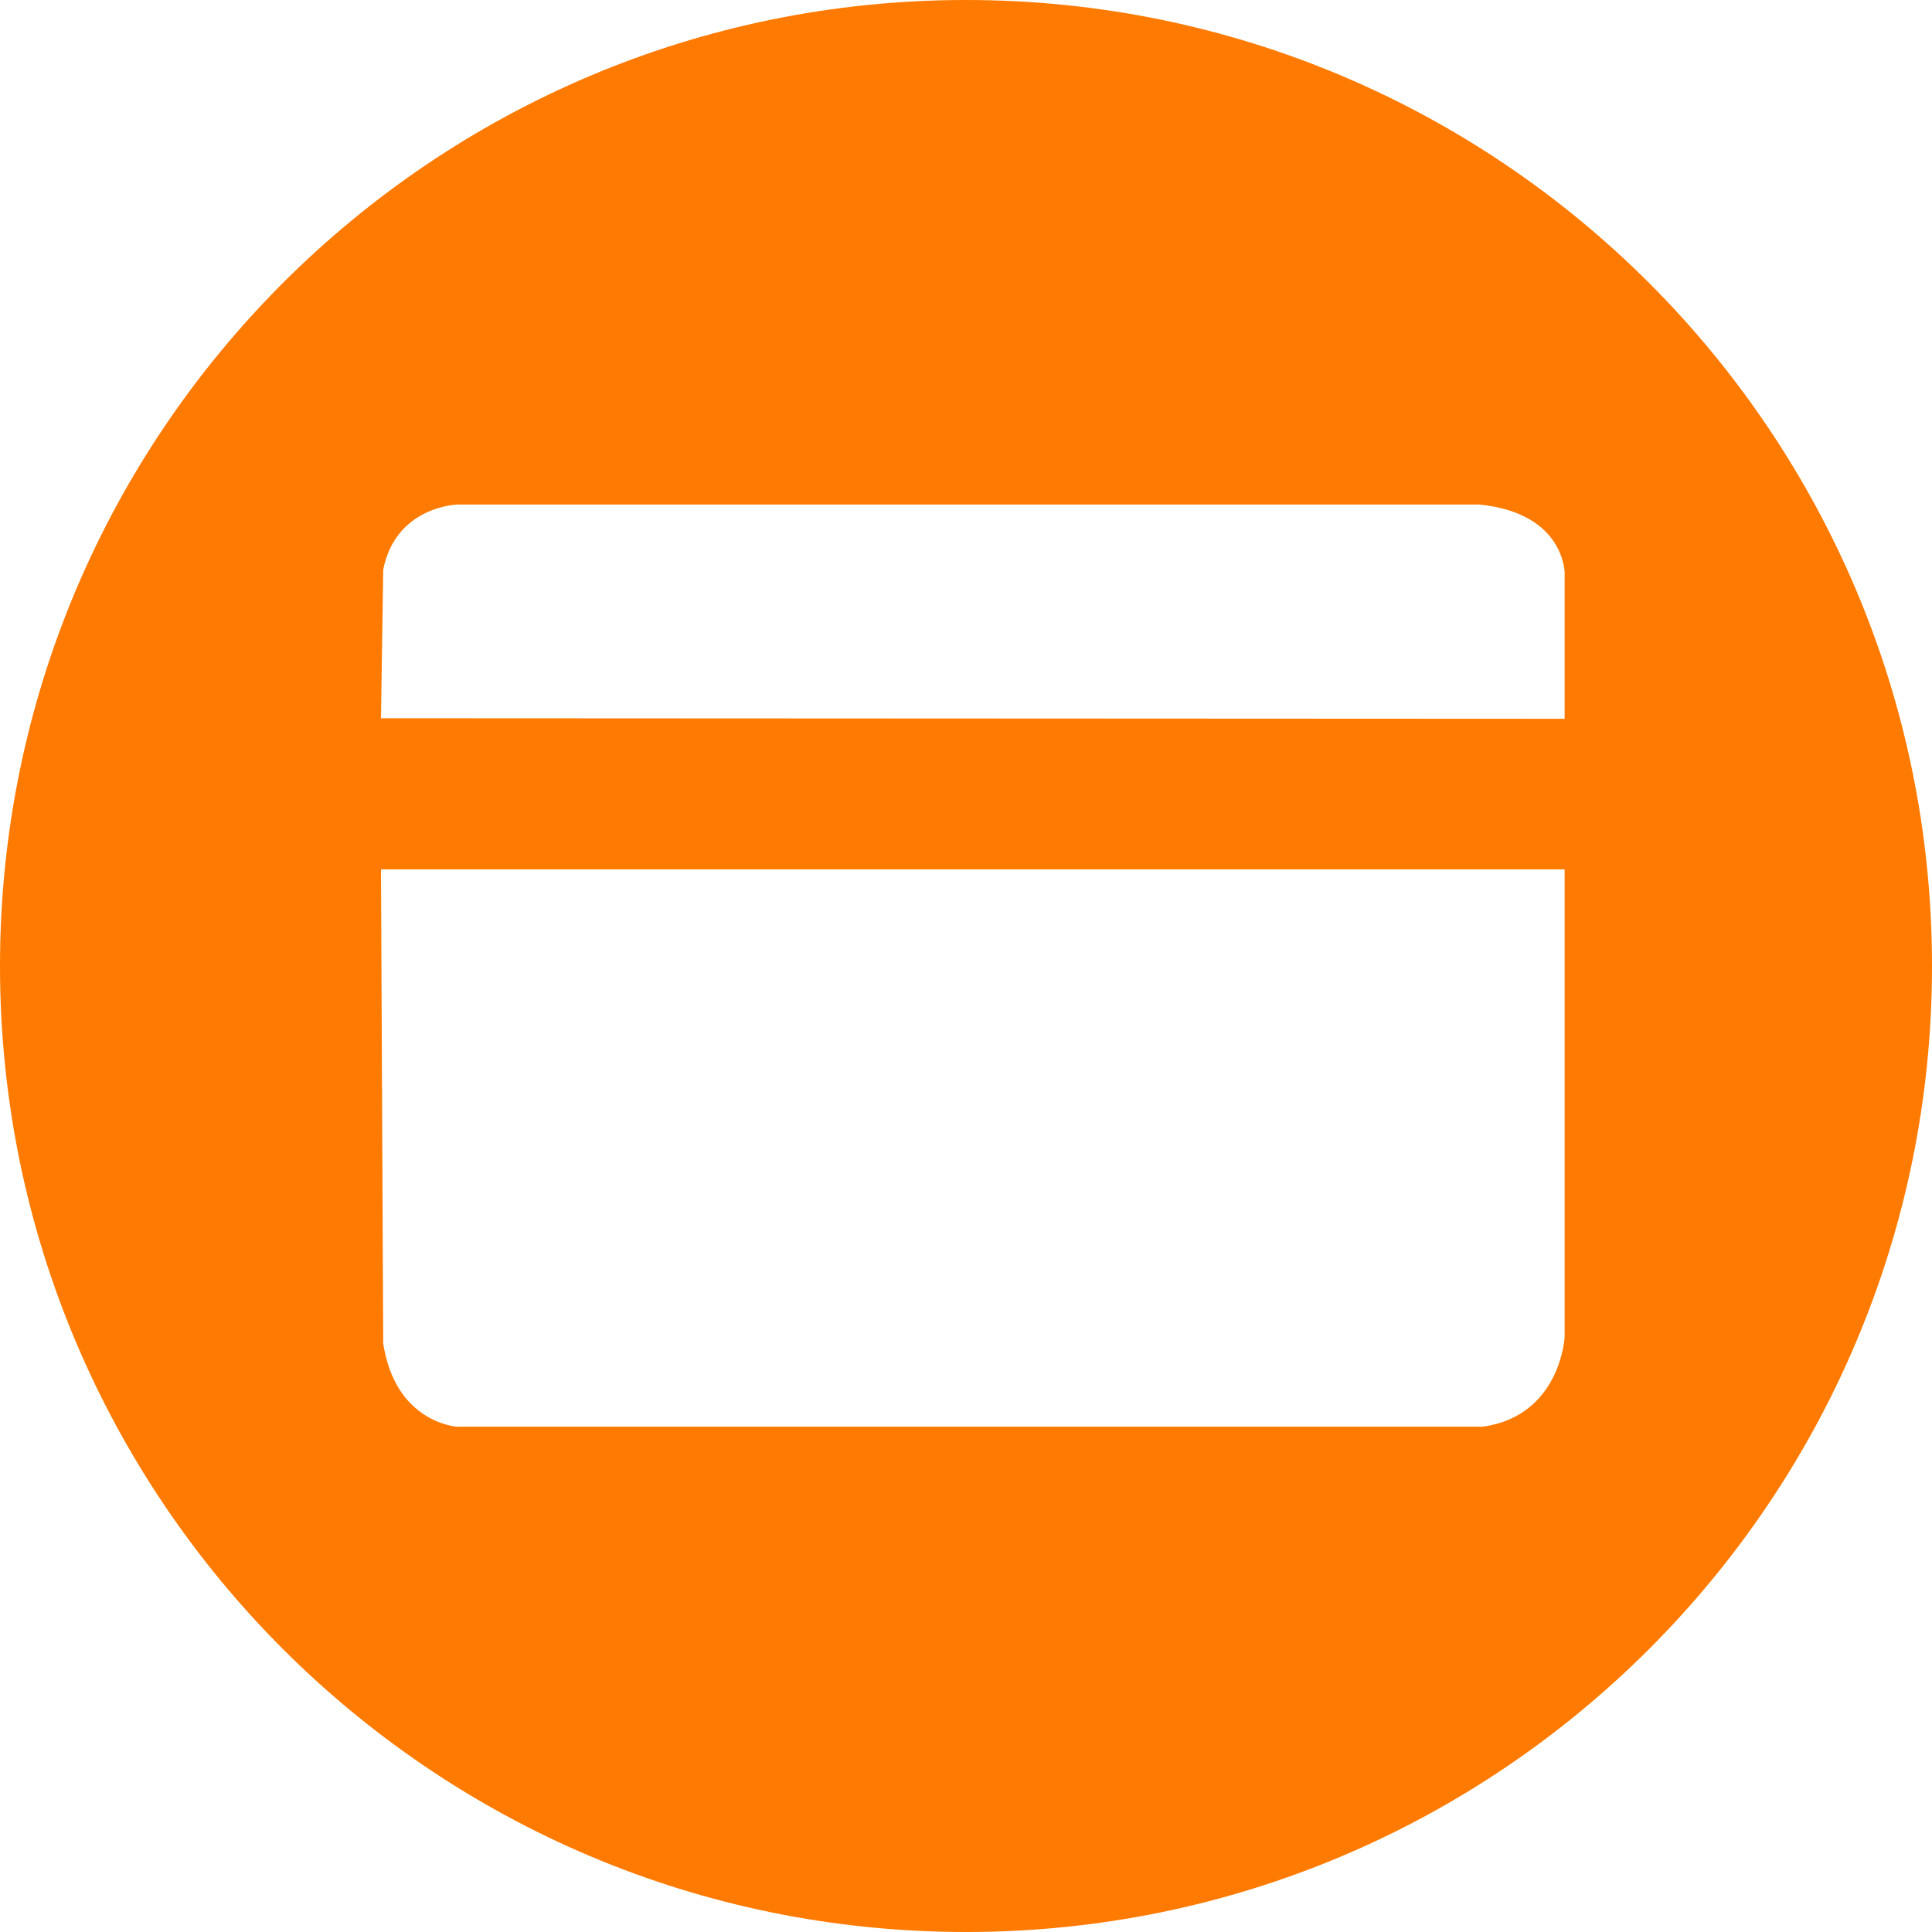
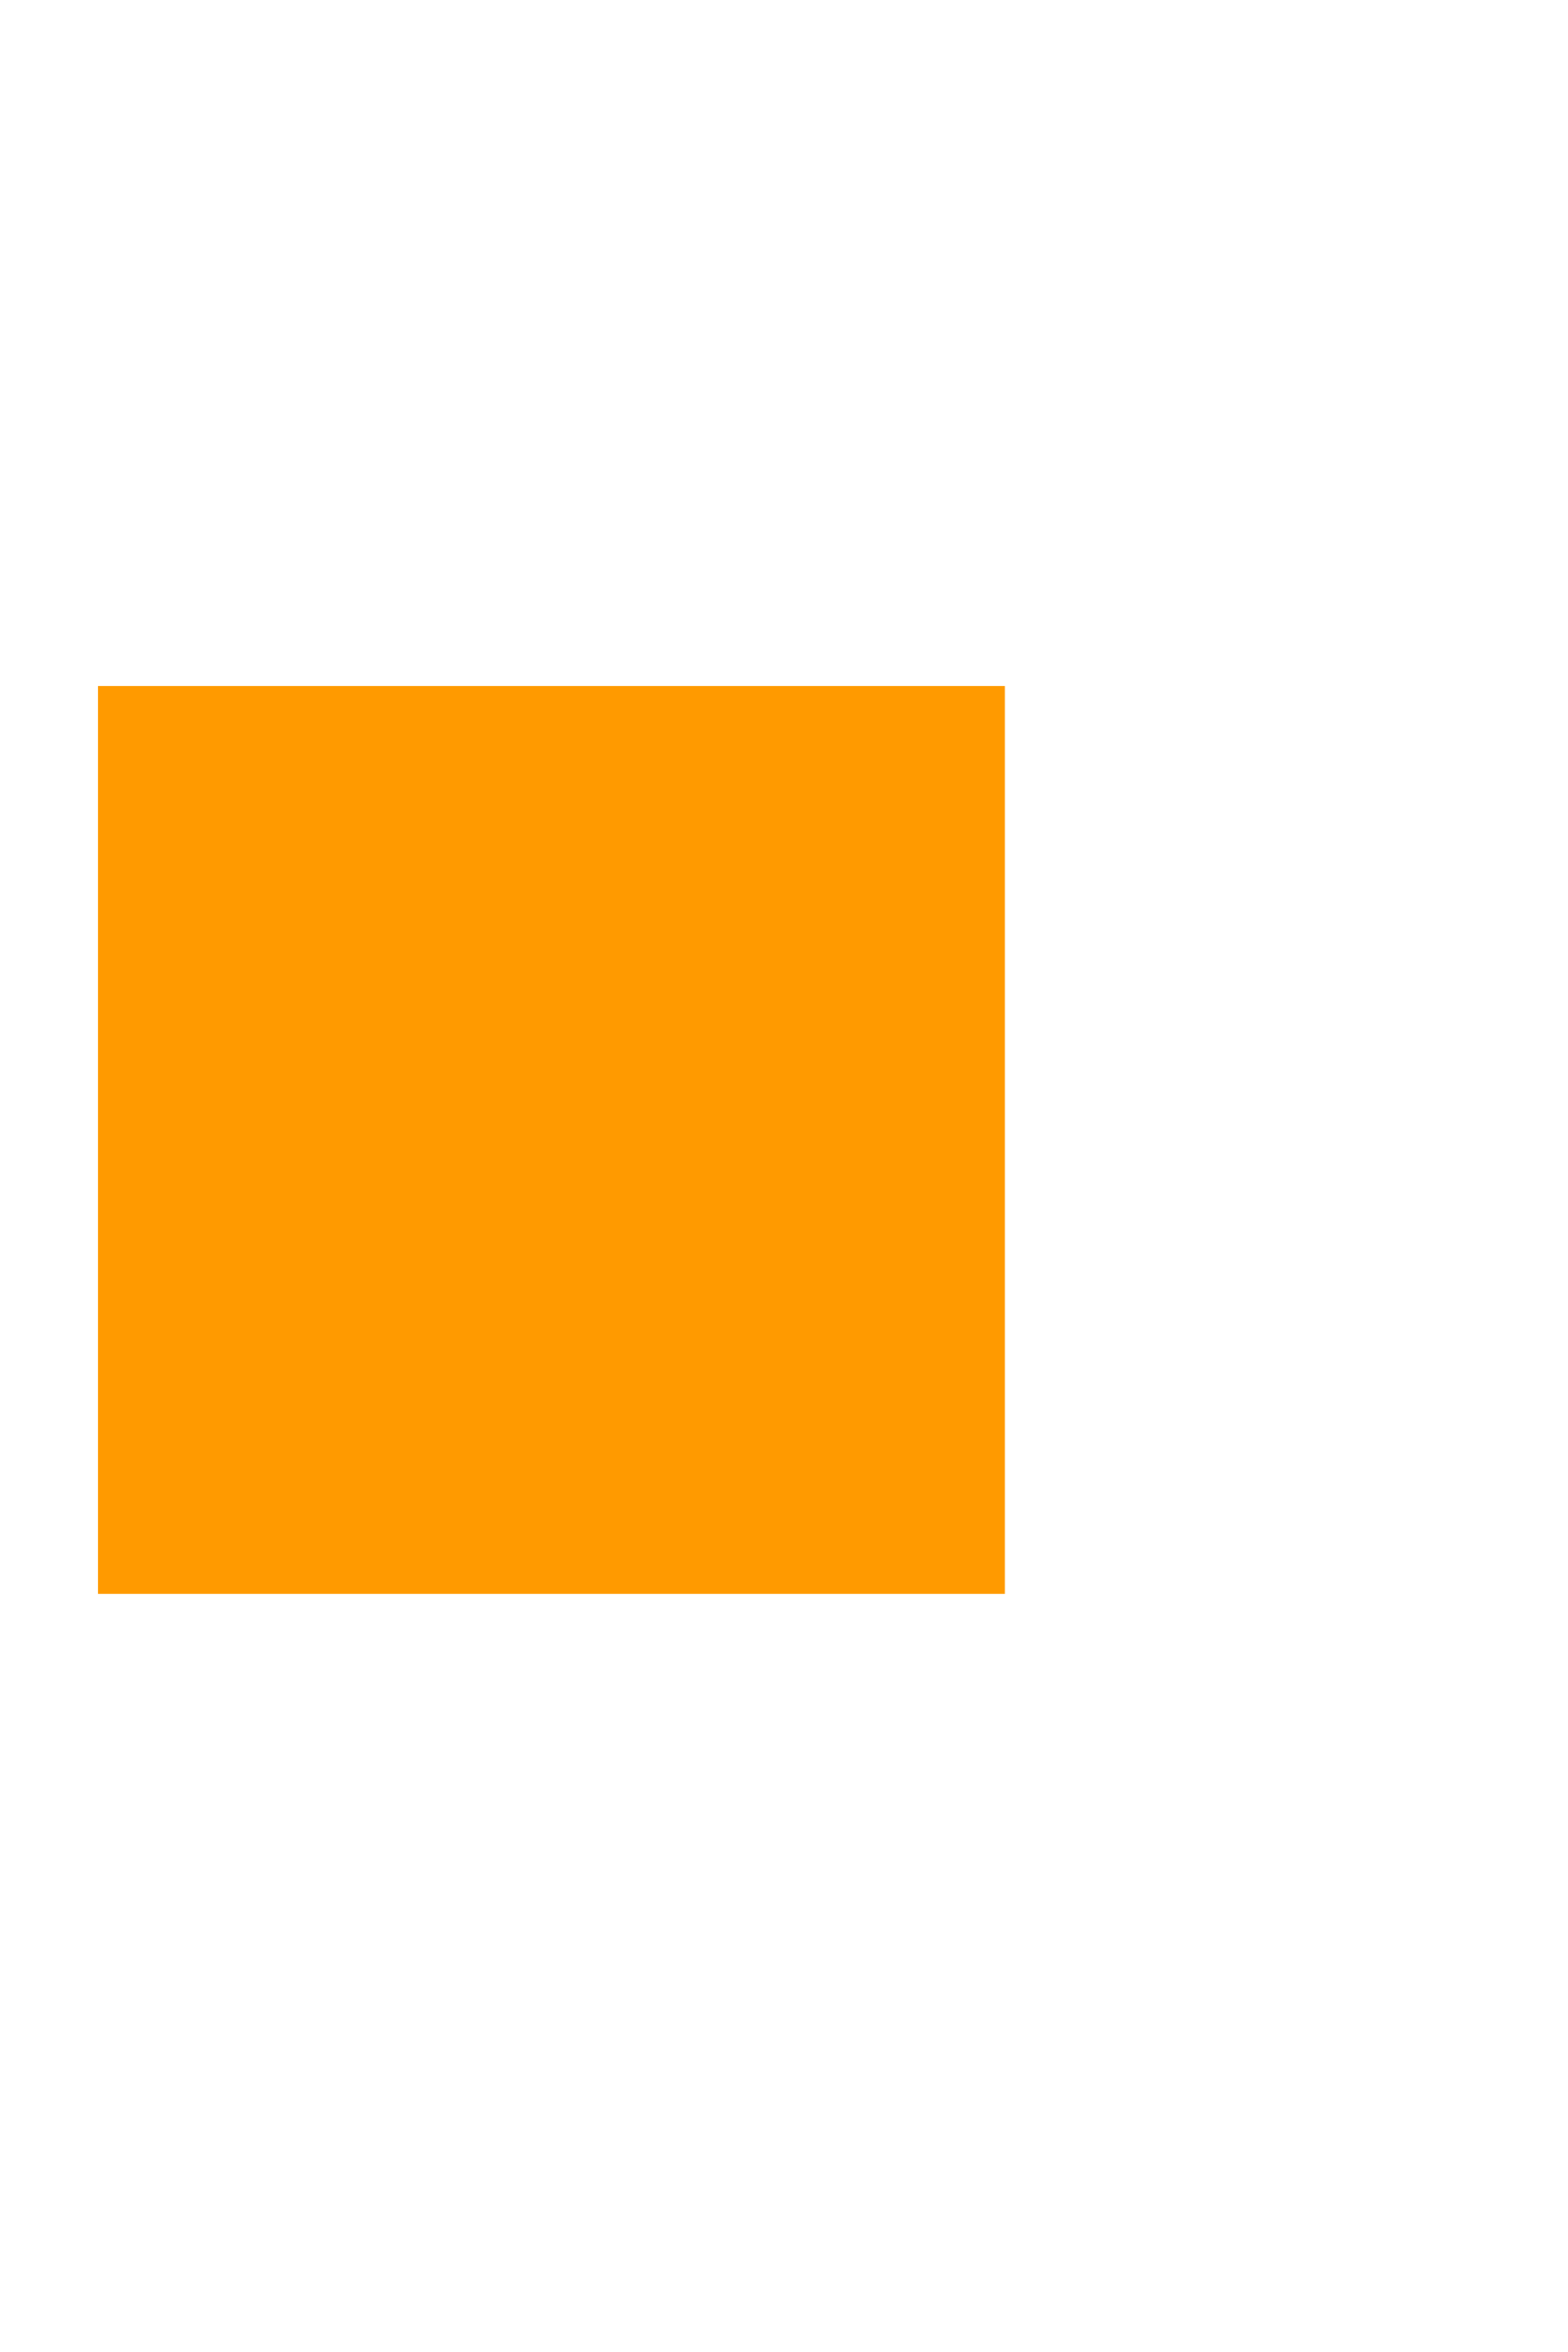
- <svg xmlns="http://www.w3.org/2000/svg" version="1.1" width="20px" height="20px">
-   <g transform="matrix(1 0 0 1 -510 -396 )">
-     <path d="M 20 10  C 20 4.477  15.523 0  10 0  C 4.477 0  0 4.477  0 10  C 0 15.523  4.477 20  10 20  C 15.523 20  20 15.523  20 10  Z M 16.197 9  L 16.197 13.842  C 16.197 13.842  16.155 14.655  15.351 14.769  L 4.73 14.769  C 4.73 14.769  4.093 14.731  3.967 13.907  L 3.944 9  L 16.197 9  Z M 16.197 5.942  L 16.197 7.441  L 3.944 7.435  L 3.967 5.897  C 4.098 5.239  4.734 5.223  4.734 5.223  L 15.316 5.223  C 16.208 5.314  16.198 5.942  16.198 5.942  Z " fill-rule="nonzero" fill="#ff7a00" stroke="none" transform="matrix(1 0 0 1 510 396 )" />
+ <svg xmlns="http://www.w3.org/2000/svg" version="1.1" width="2px" height="3px">
+   <g transform="matrix(1 0 0 1 -523 -407 )">
+     <path d="M 0.125 2.033  L 0.125 0.875  L 1.282 0.875  L 1.282 2.033  L 0.125 2.033  Z " fill-rule="nonzero" fill="#ff9a00" stroke="none" transform="matrix(1 0 0 1 523 407 )" />
  </g>
</svg>
